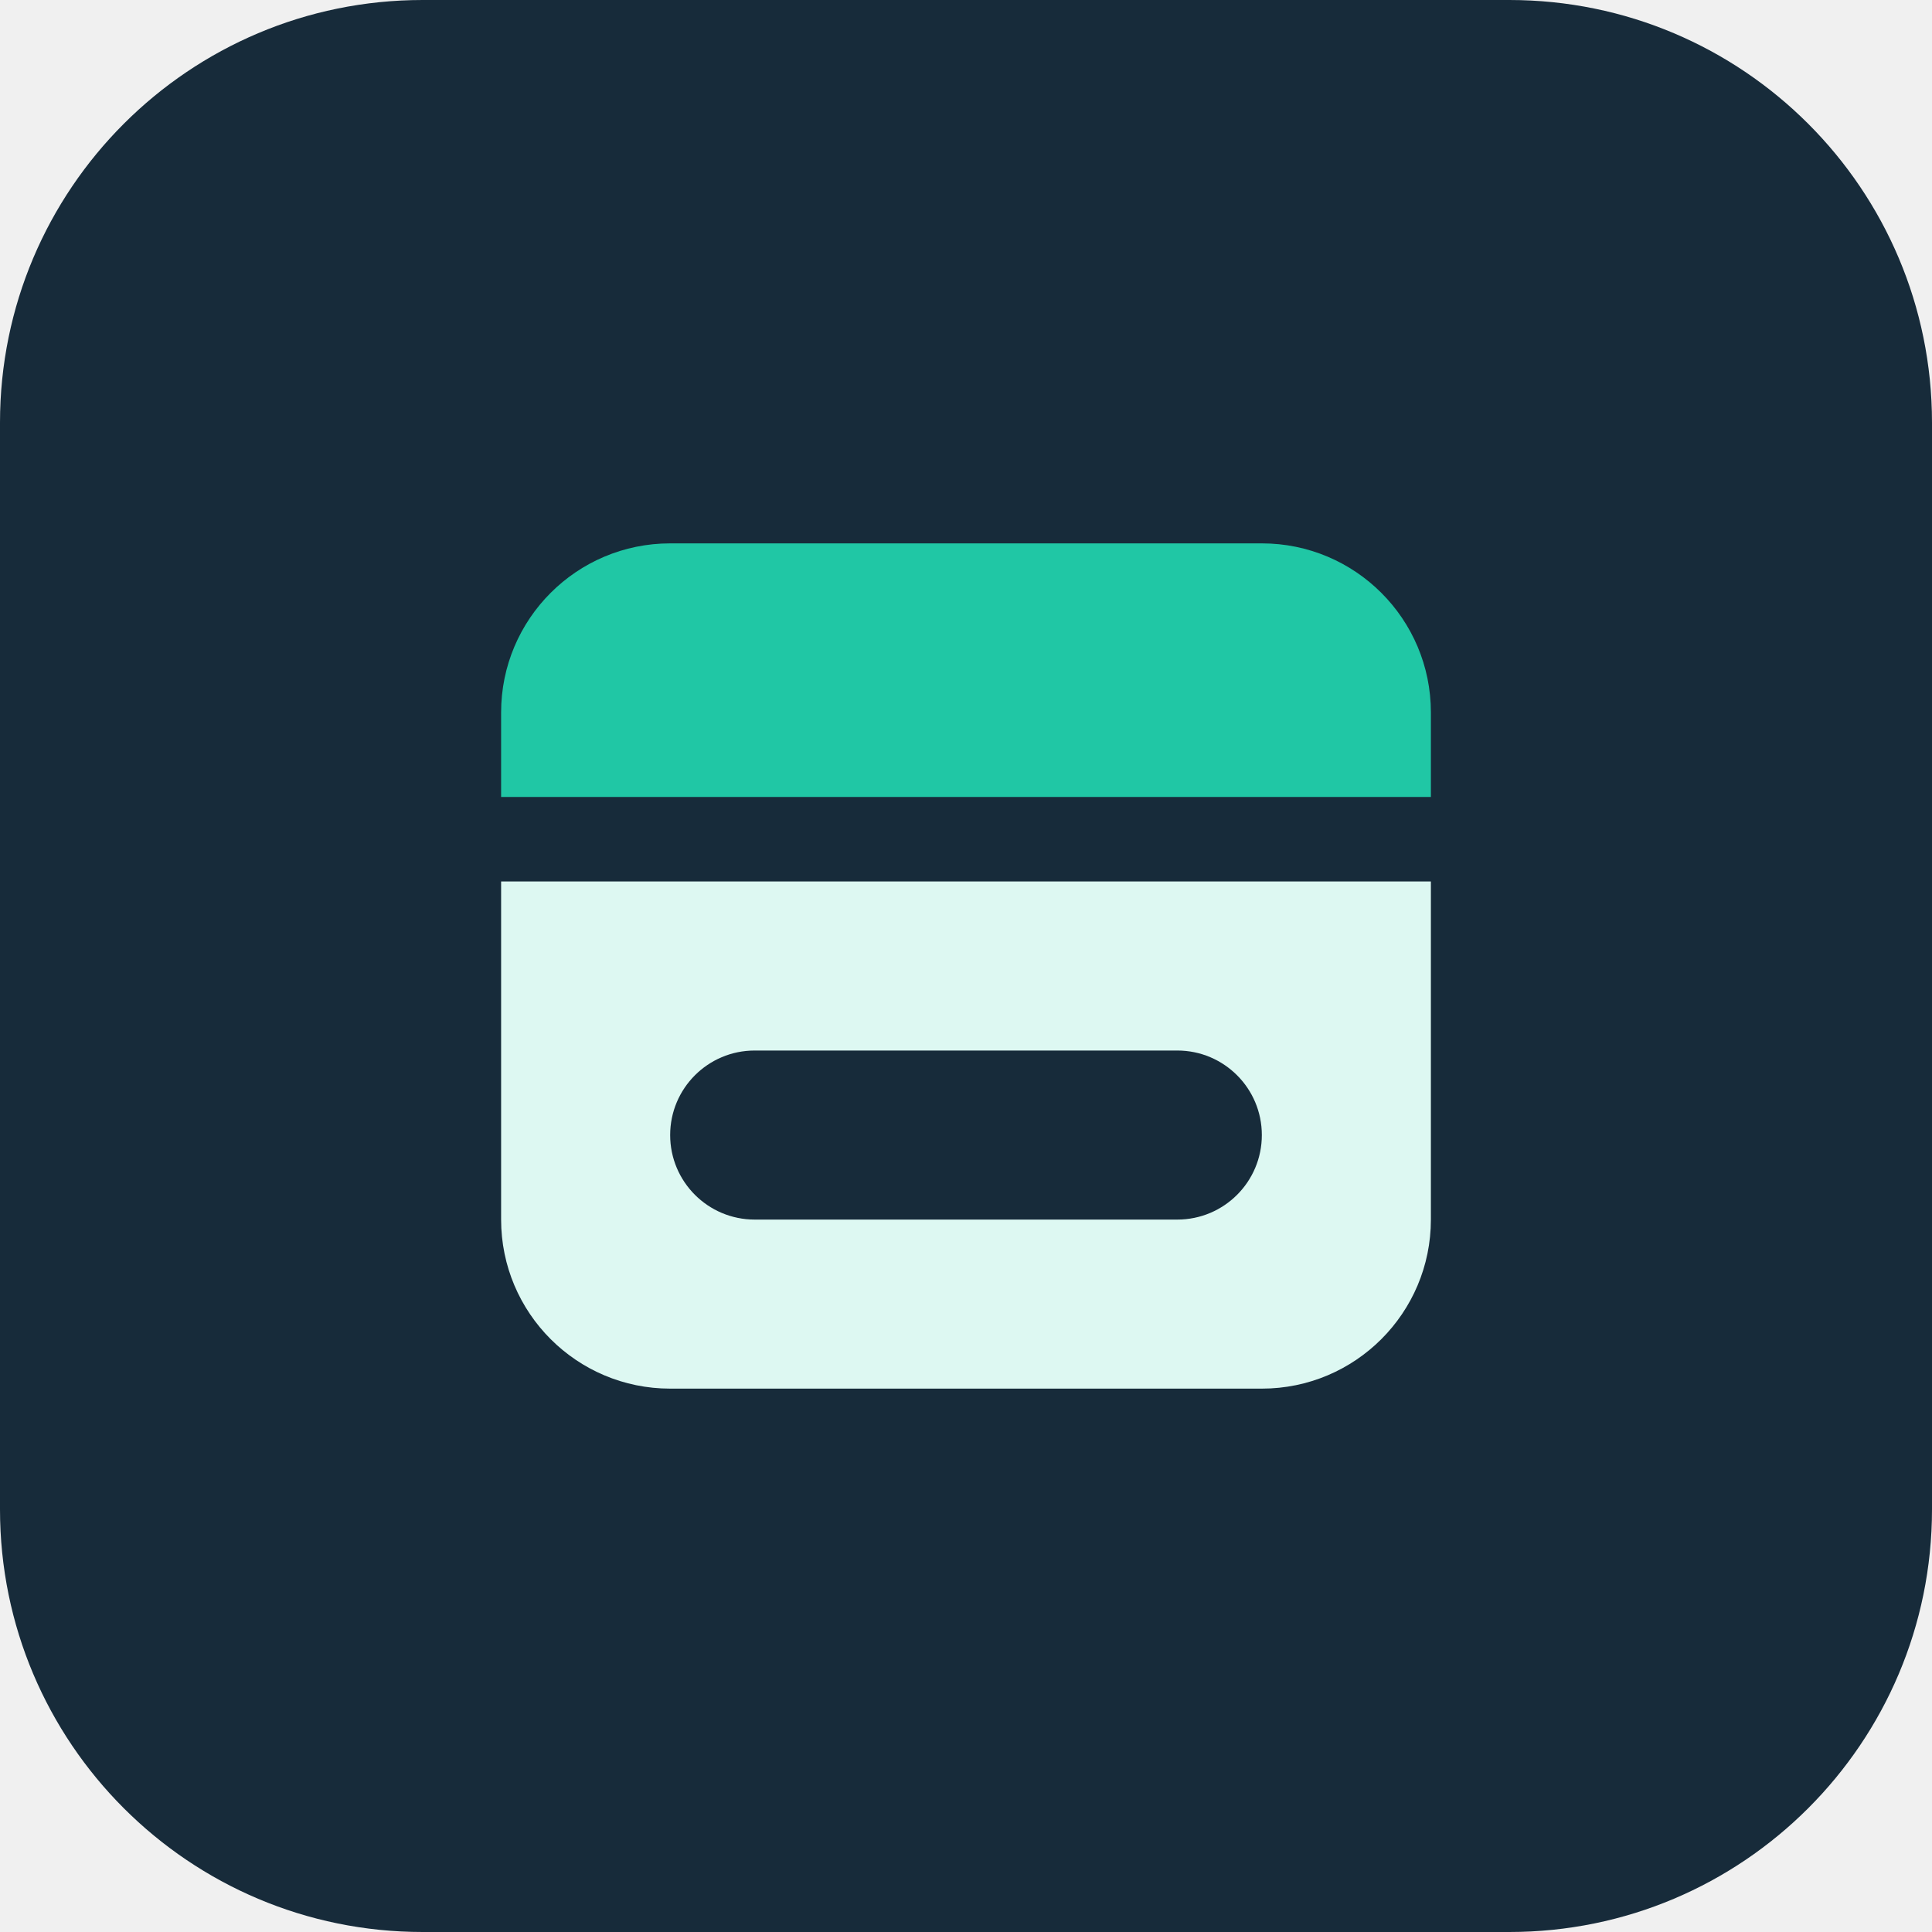
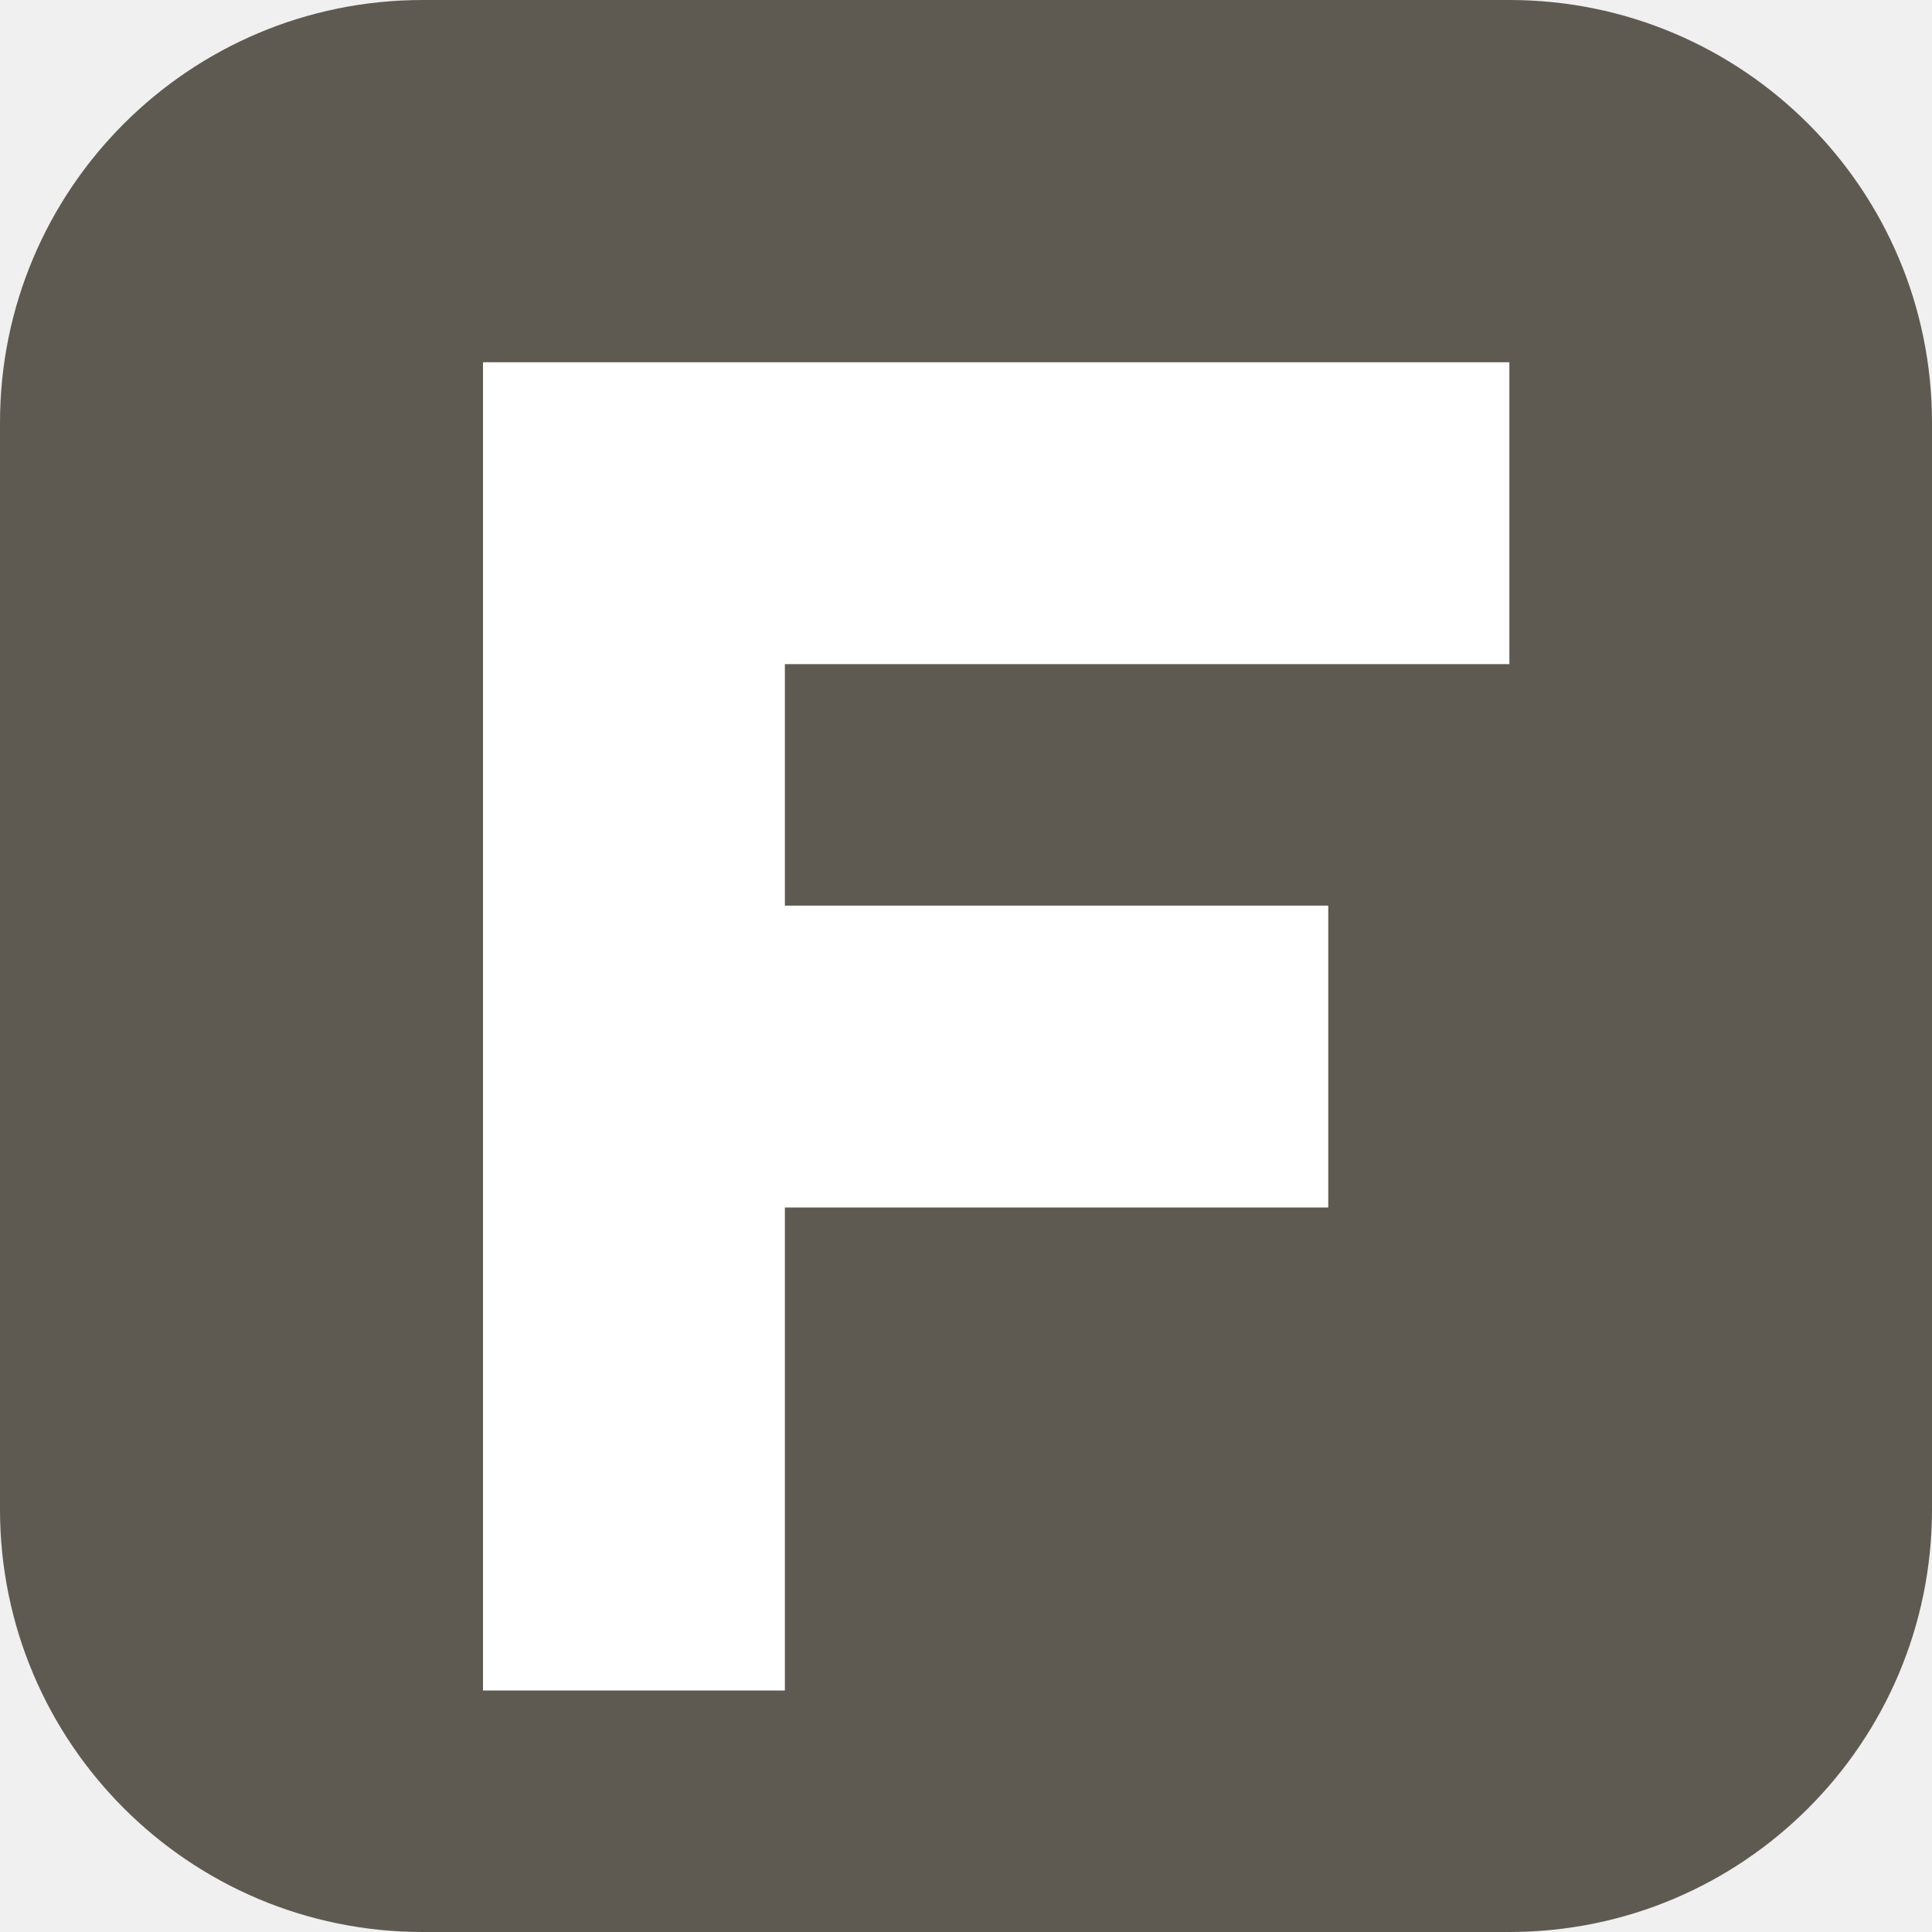
<svg xmlns="http://www.w3.org/2000/svg" viewBox="0 0 64 64">
-   <rect width="64" height="64" rx="14" fill="#172B3A" />
-   <g transform="translate(9.6 9.6) scale(0.7)">
-     <path d="M18 12h28a8 8 0 0 1 8 8v4H10v-4a8 8 0 0 1 8-8z" fill="#20C7A5" />
-     <path d="M10 28h44v16a8 8 0 0 1-8 8H18a8 8 0 0 1-8-8V28z" fill="#DDF8F2" />
-     <rect x="18" y="36" width="28" height="8" rx="4" fill="#172B3A" />
-   </g>
+   <rect width="64" height="64" rx="14" fill="#5F5A51" />
+   <path d="M16 12 H50 V22 H26 V30 H44 V40 H26 V56 H16 Z" fill="#FFFFFF" />
</svg>
